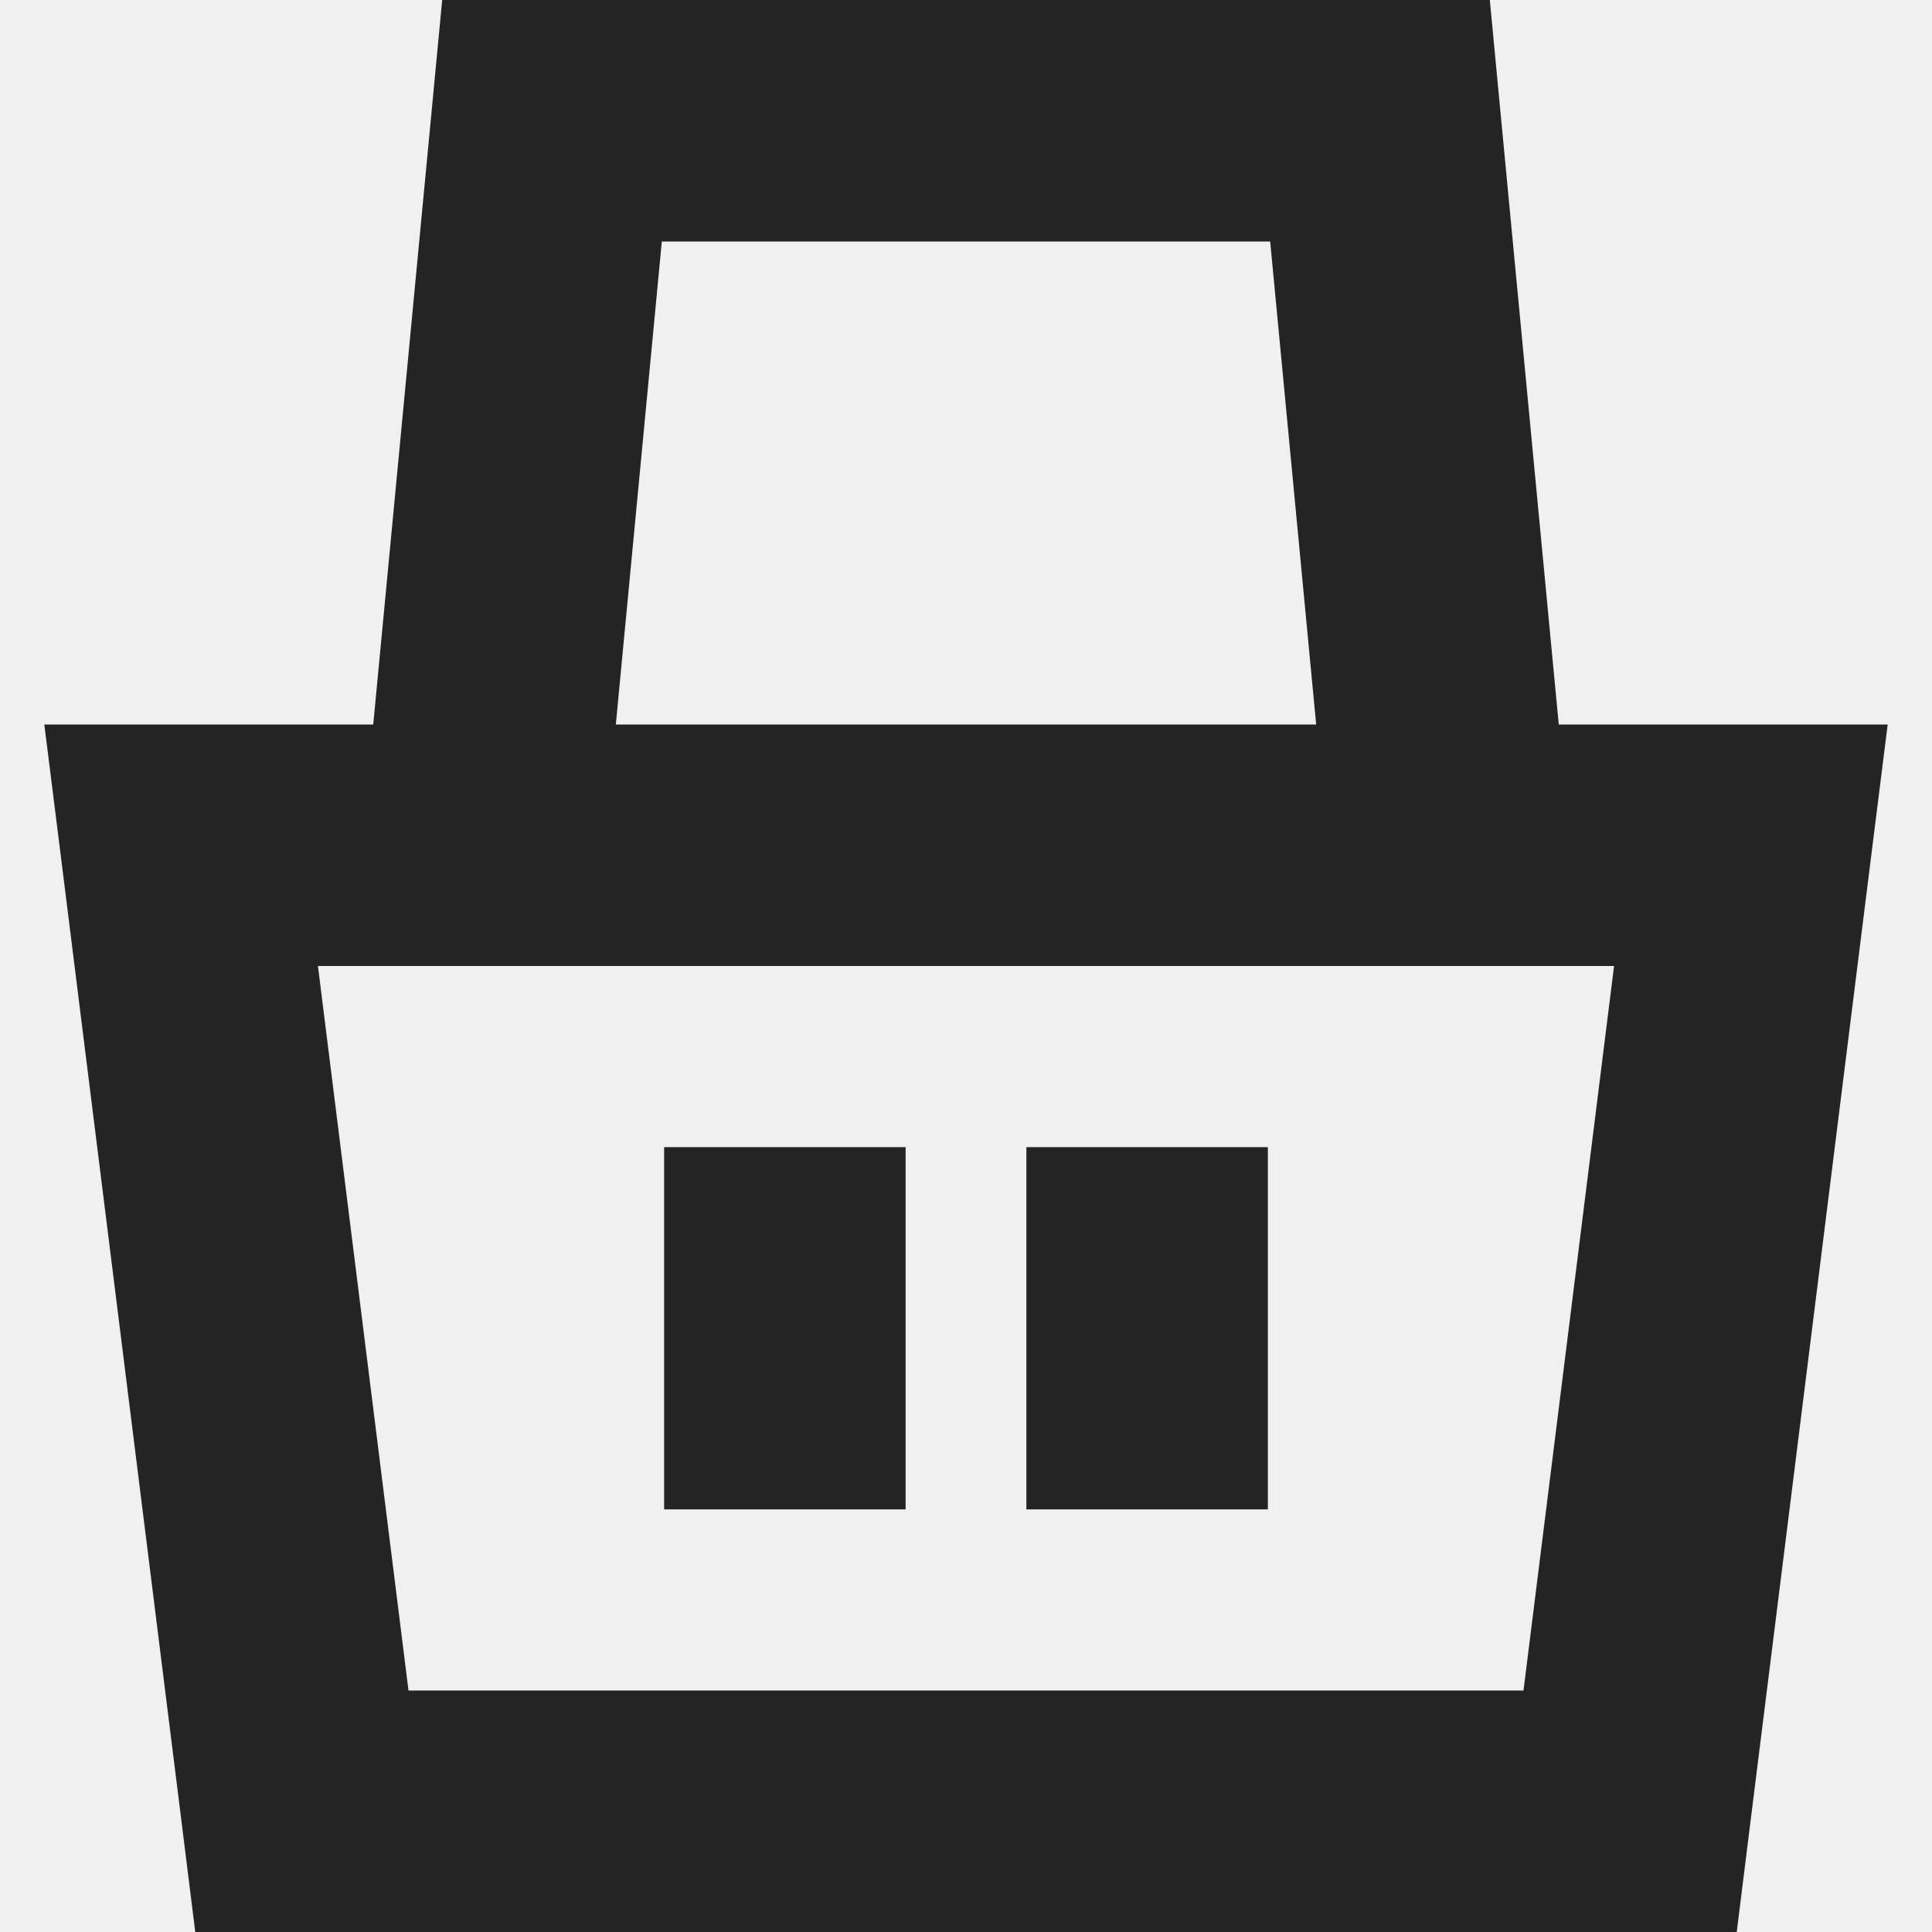
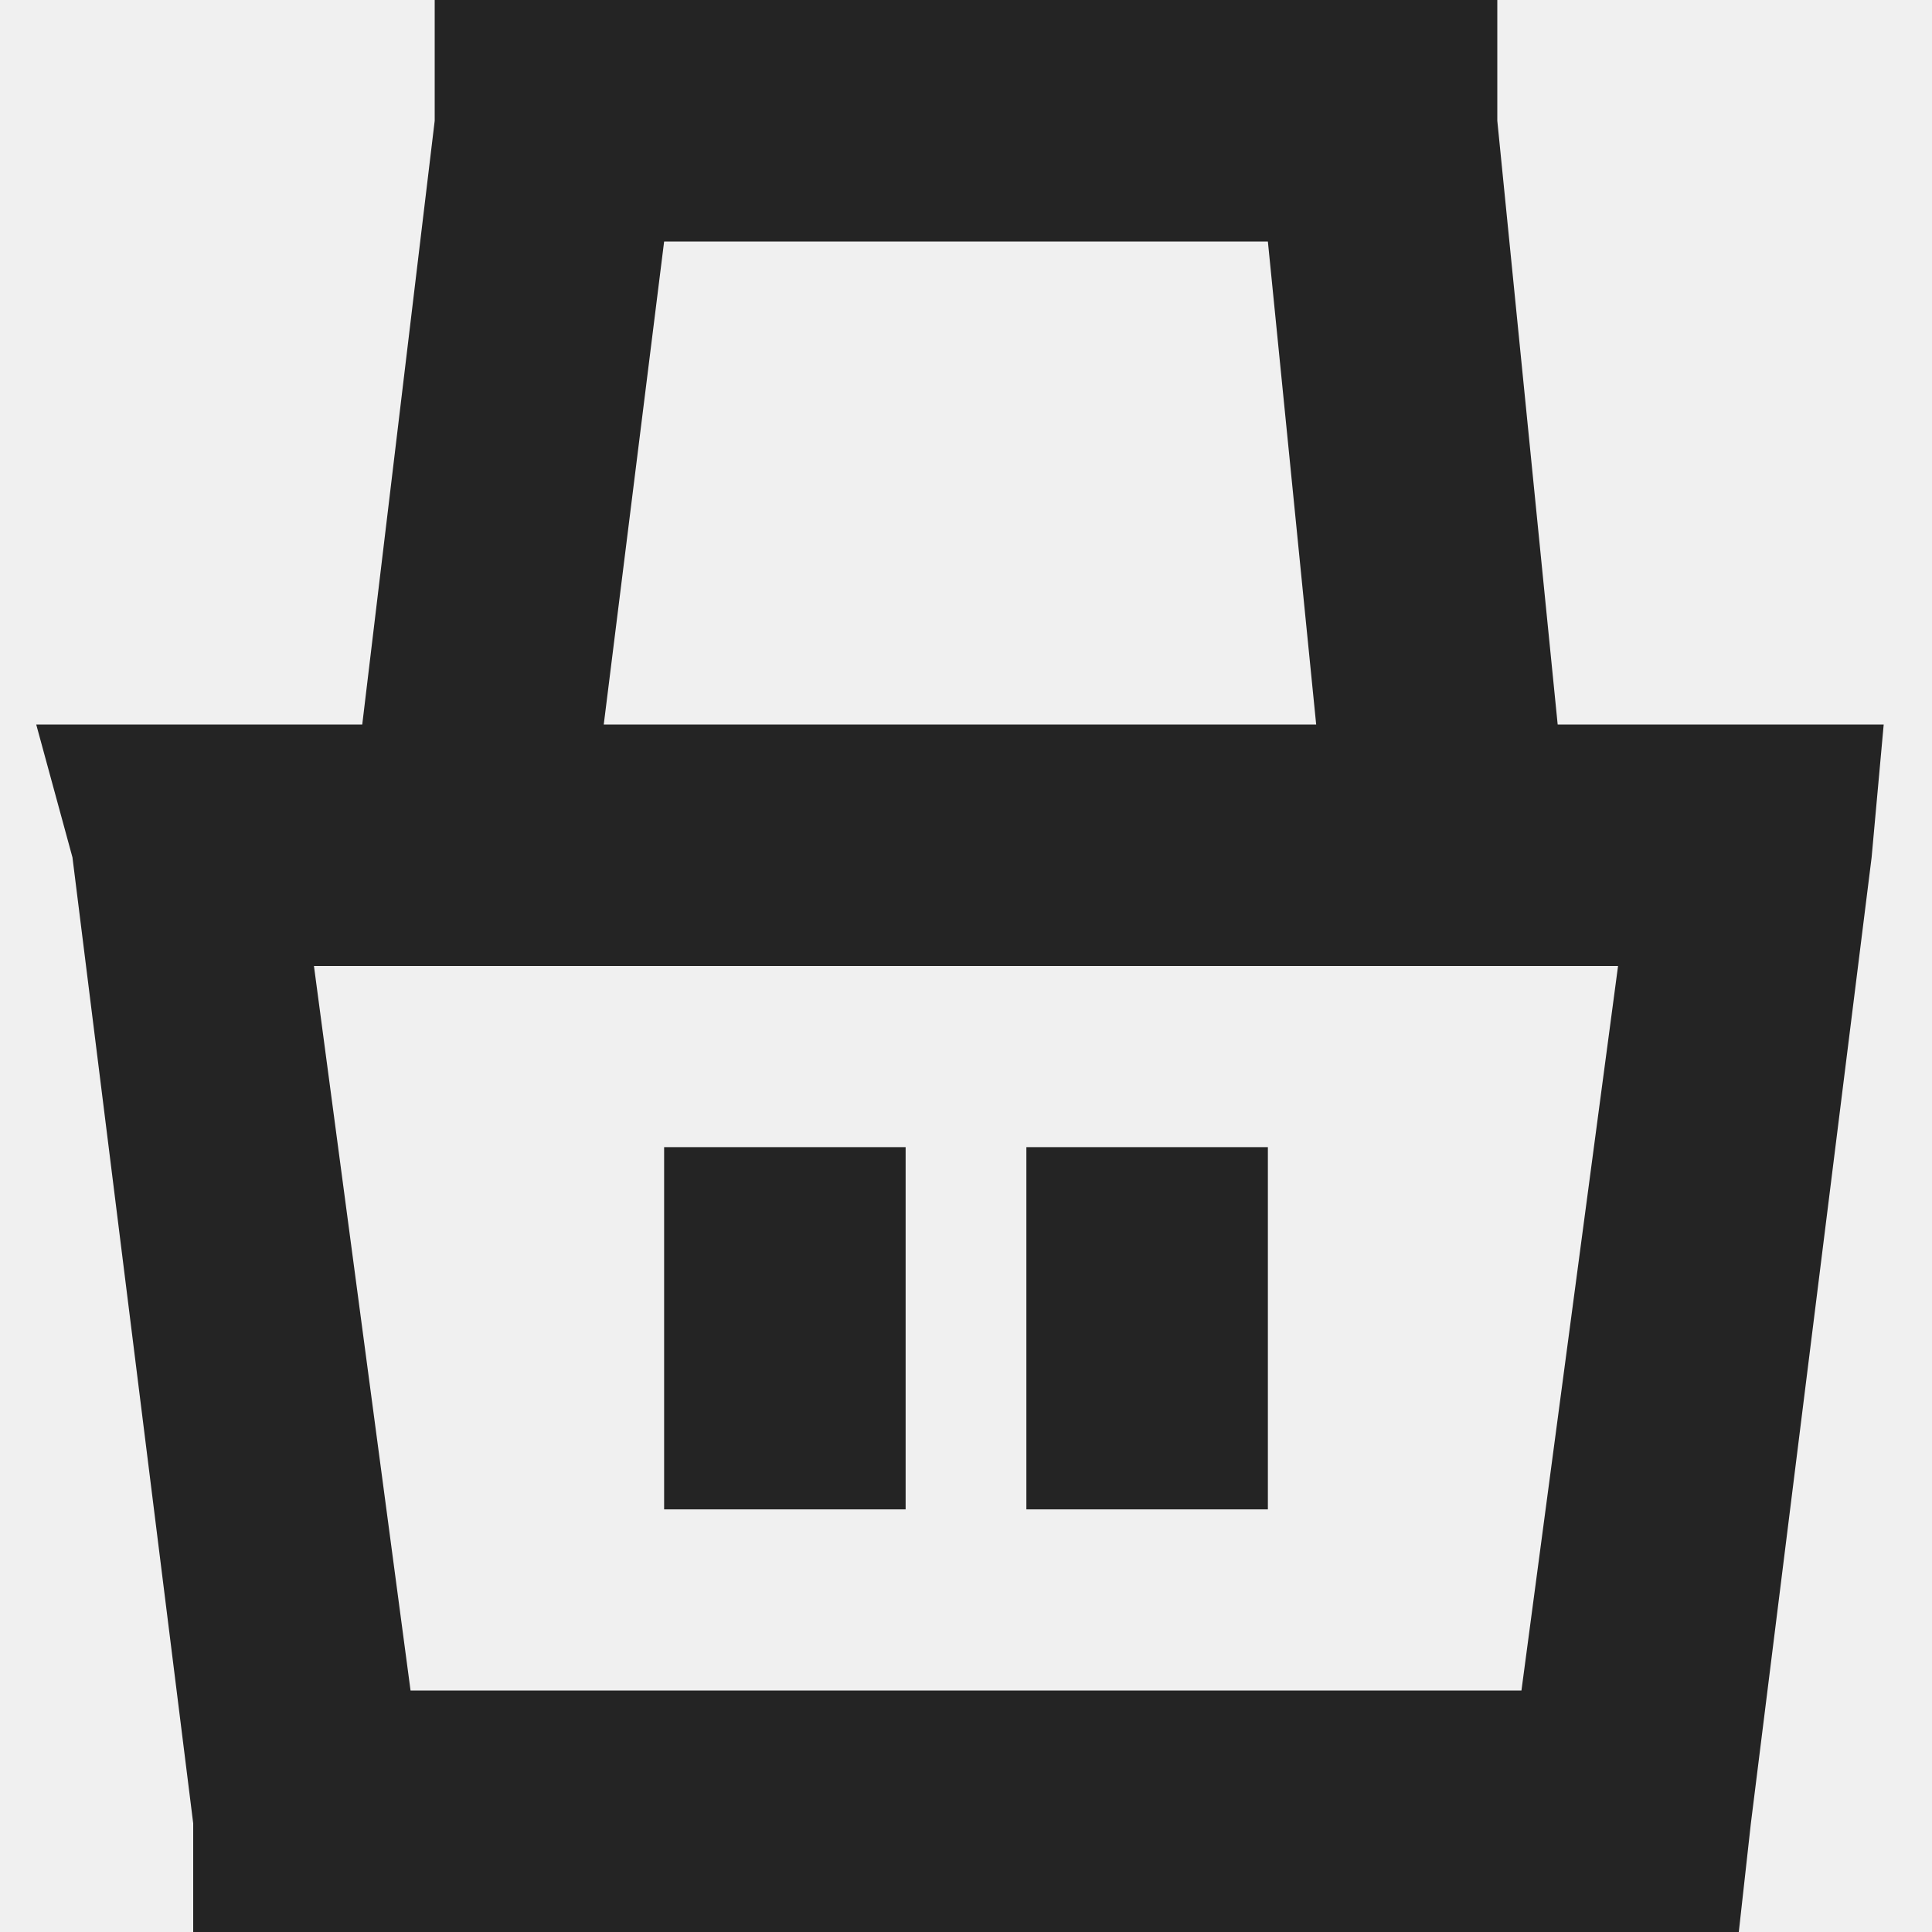
- <svg xmlns="http://www.w3.org/2000/svg" width="16" height="16" viewBox="0 0 16 16" fill="none">
-   <g clip-path="url(#clip0_0_392)">
-     <path fill-rule="evenodd" clip-rule="evenodd" d="M3.091 6L3.576 0.905L3.662 0H4.571H11.428H12.338L12.424 0.905L12.909 6H14.5H15.633L15.492 7.124L14.492 15.124L14.383 16H13.5H2.5H1.617L1.508 15.124L0.508 7.124L0.367 6H1.5H3.091ZM5.1 6H10.9L10.519 2H5.481L5.1 6ZM3.383 14L2.633 8H13.367L12.617 14H3.383ZM8.5 9.5V12.5H10.5V9.5H8.5ZM5.5 12.5L5.5 9.5H7.5L7.5 12.5H5.5Z" fill="#242424" />
+ <svg xmlns="http://www.w3.org/2000/svg" width="16" height="16" fill="none">
+   <g clip-path="url(#a)">
+     <path fill="#242424" fill-rule="evenodd" d="m3 6 .6-5V0h8.8v1l.5 5h2.7l-.1 1.1-1 8-.1.9H1.6v-.9l-1-8L.3 6H3Zm2.1 0h5.8l-.4-4h-5L5 6Zm-1.7 8-.8-6h10.8l-.8 6H3.4Zm5.1-4.5v3h2v-3h-2Zm-3 3v-3h2v3h-2Z" clip-rule="evenodd" />
  </g>
  <defs>
-     <clipPath id="clip0_0_392">
-       <rect width="16" height="16" fill="white" />
+     <clipPath id="a">
+       <path fill="#fff" d="M0 0h16v16H0z" />
    </clipPath>
  </defs>
</svg>
